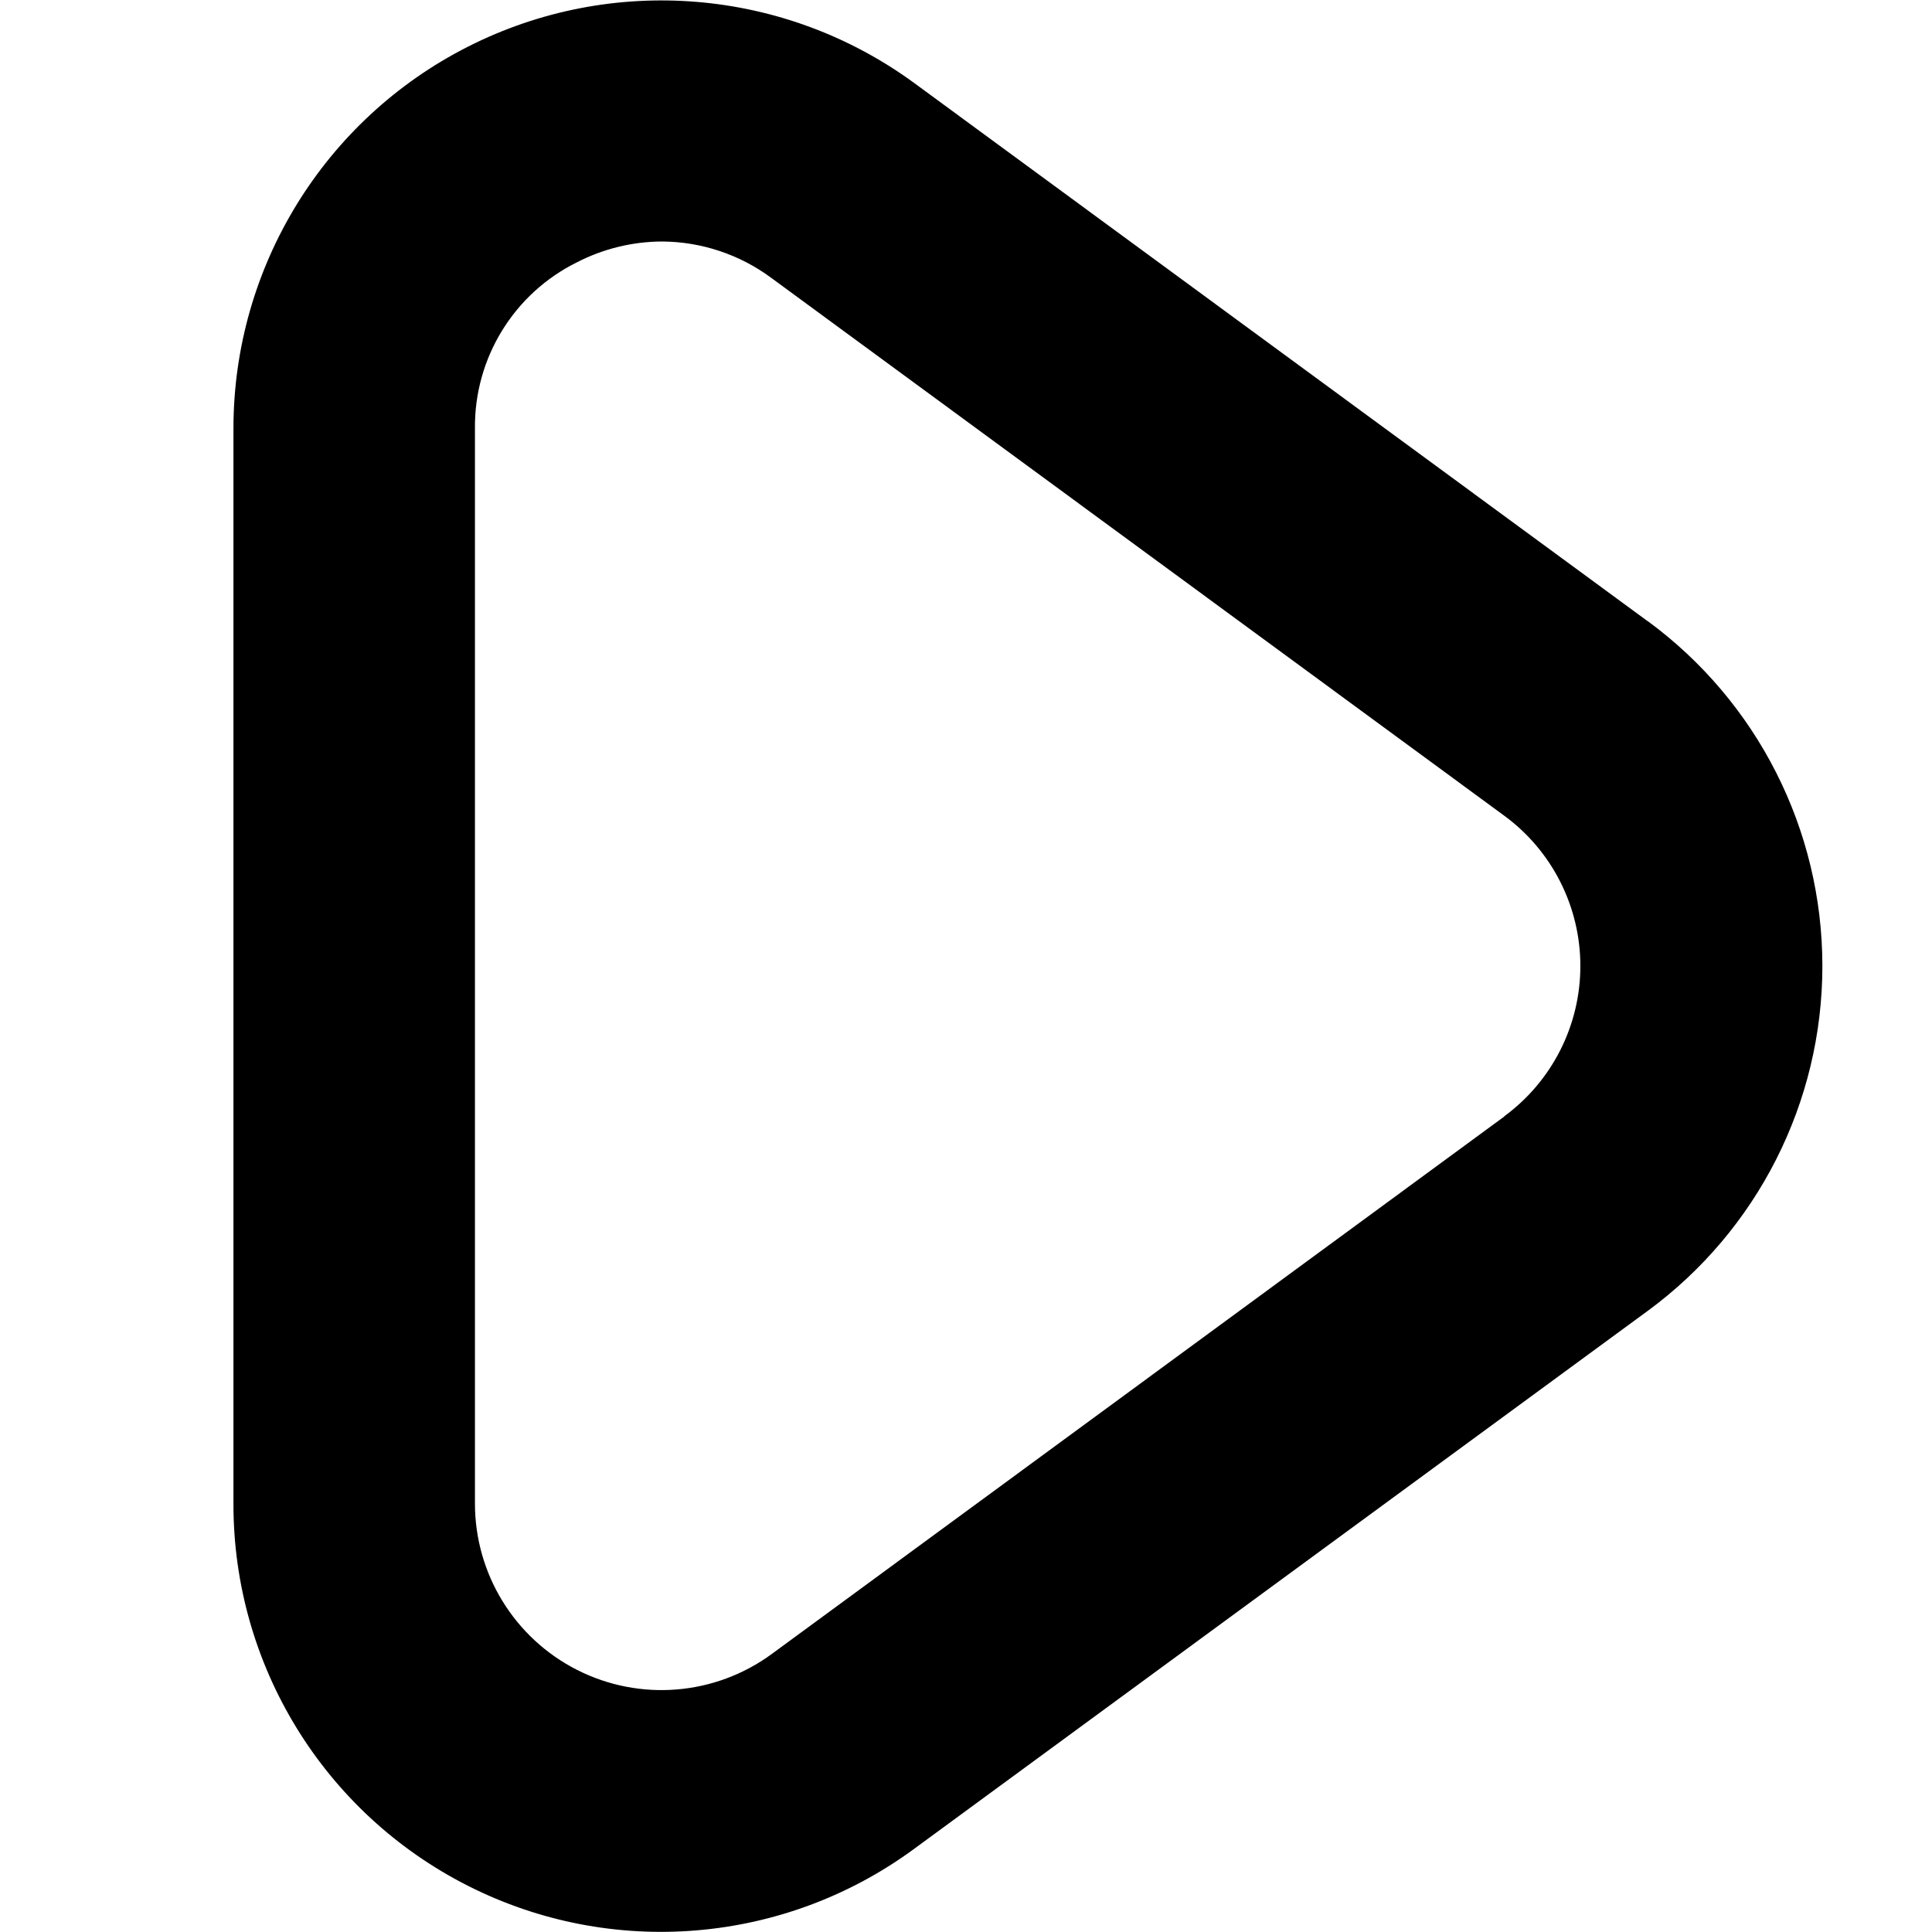
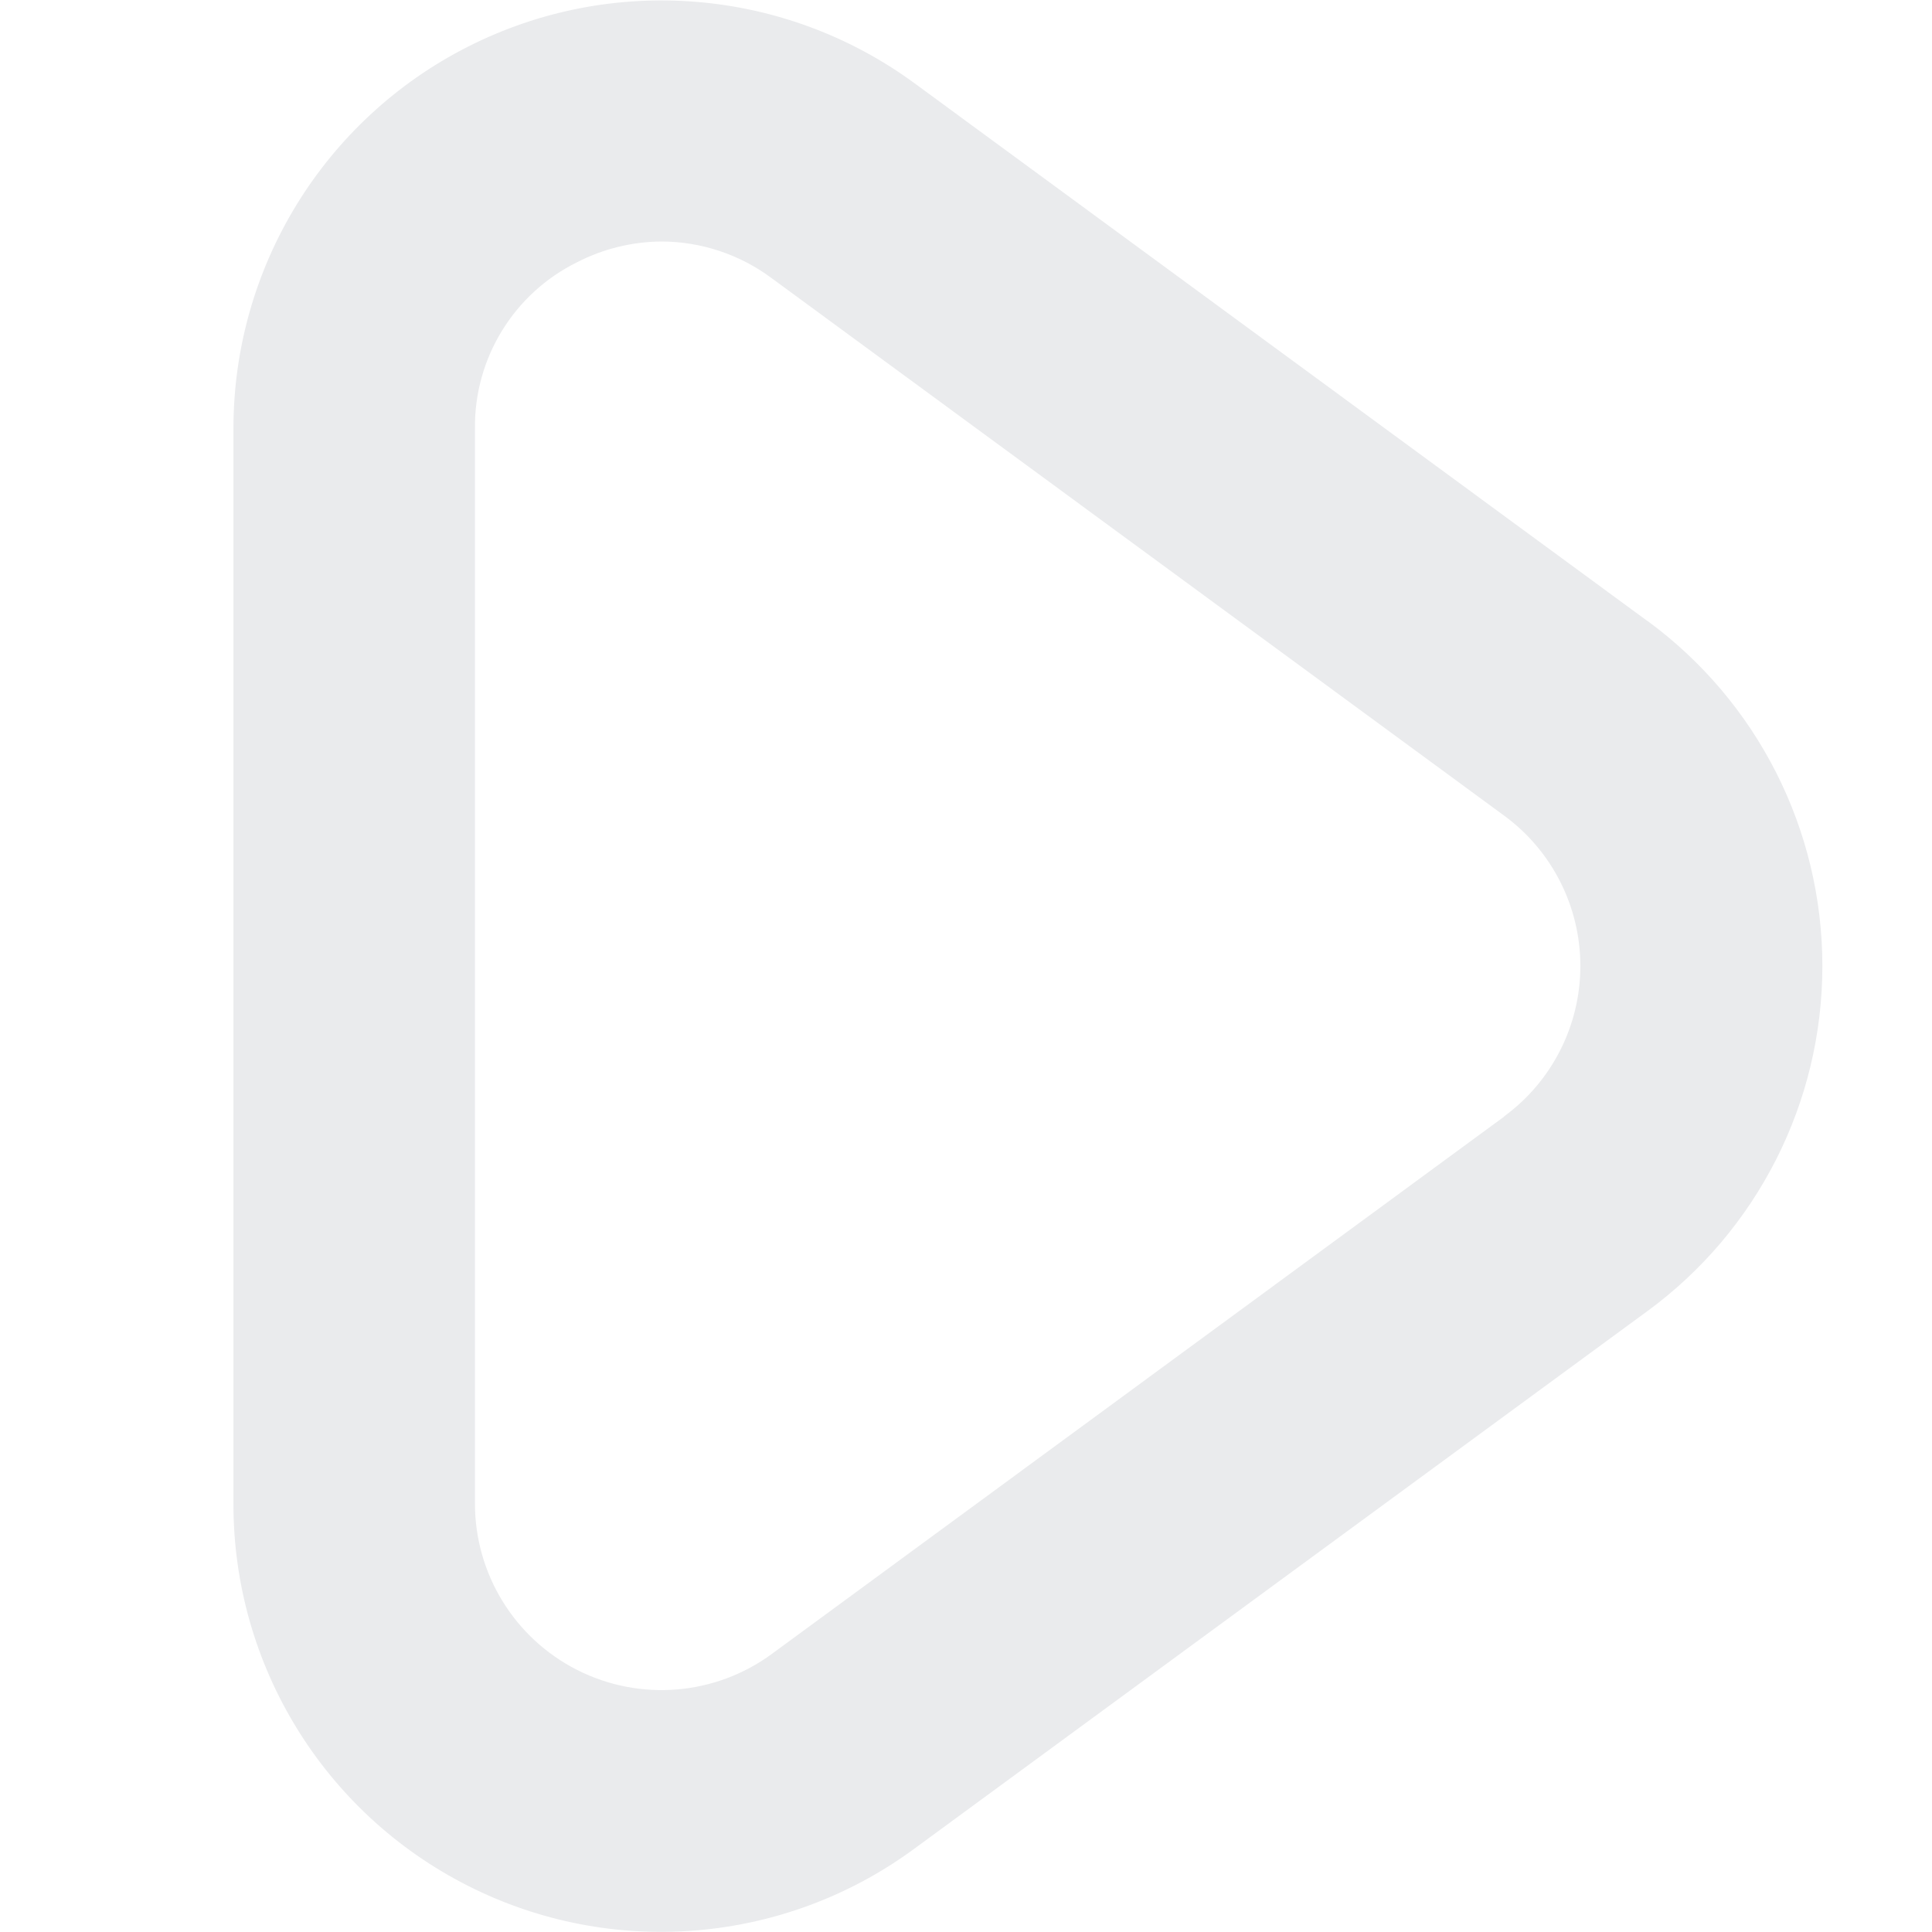
- <svg xmlns="http://www.w3.org/2000/svg" id="Bold" viewBox="0 0 24 24" width="512" height="512">
+ <svg xmlns="http://www.w3.org/2000/svg" fill="#EAEBED" id="Bold" viewBox="0 0 24 24" width="512" height="512">
  <path d="M20.463,7.713l-9.1-6.677A5.317,5.317,0,0,0,2.9,5.323V18.677a5.311,5.311,0,0,0,8.46,4.287l9.105-6.677a5.315,5.315,0,0,0,0-8.574Zm-1.774,6.155-9.1,6.677A2.317,2.317,0,0,1,5.9,18.677V5.323a2.276,2.276,0,0,1,1.27-2.066A2.328,2.328,0,0,1,8.223,3a2.3,2.3,0,0,1,1.362.455l9.1,6.677a2.316,2.316,0,0,1,0,3.736Z" />
</svg>
